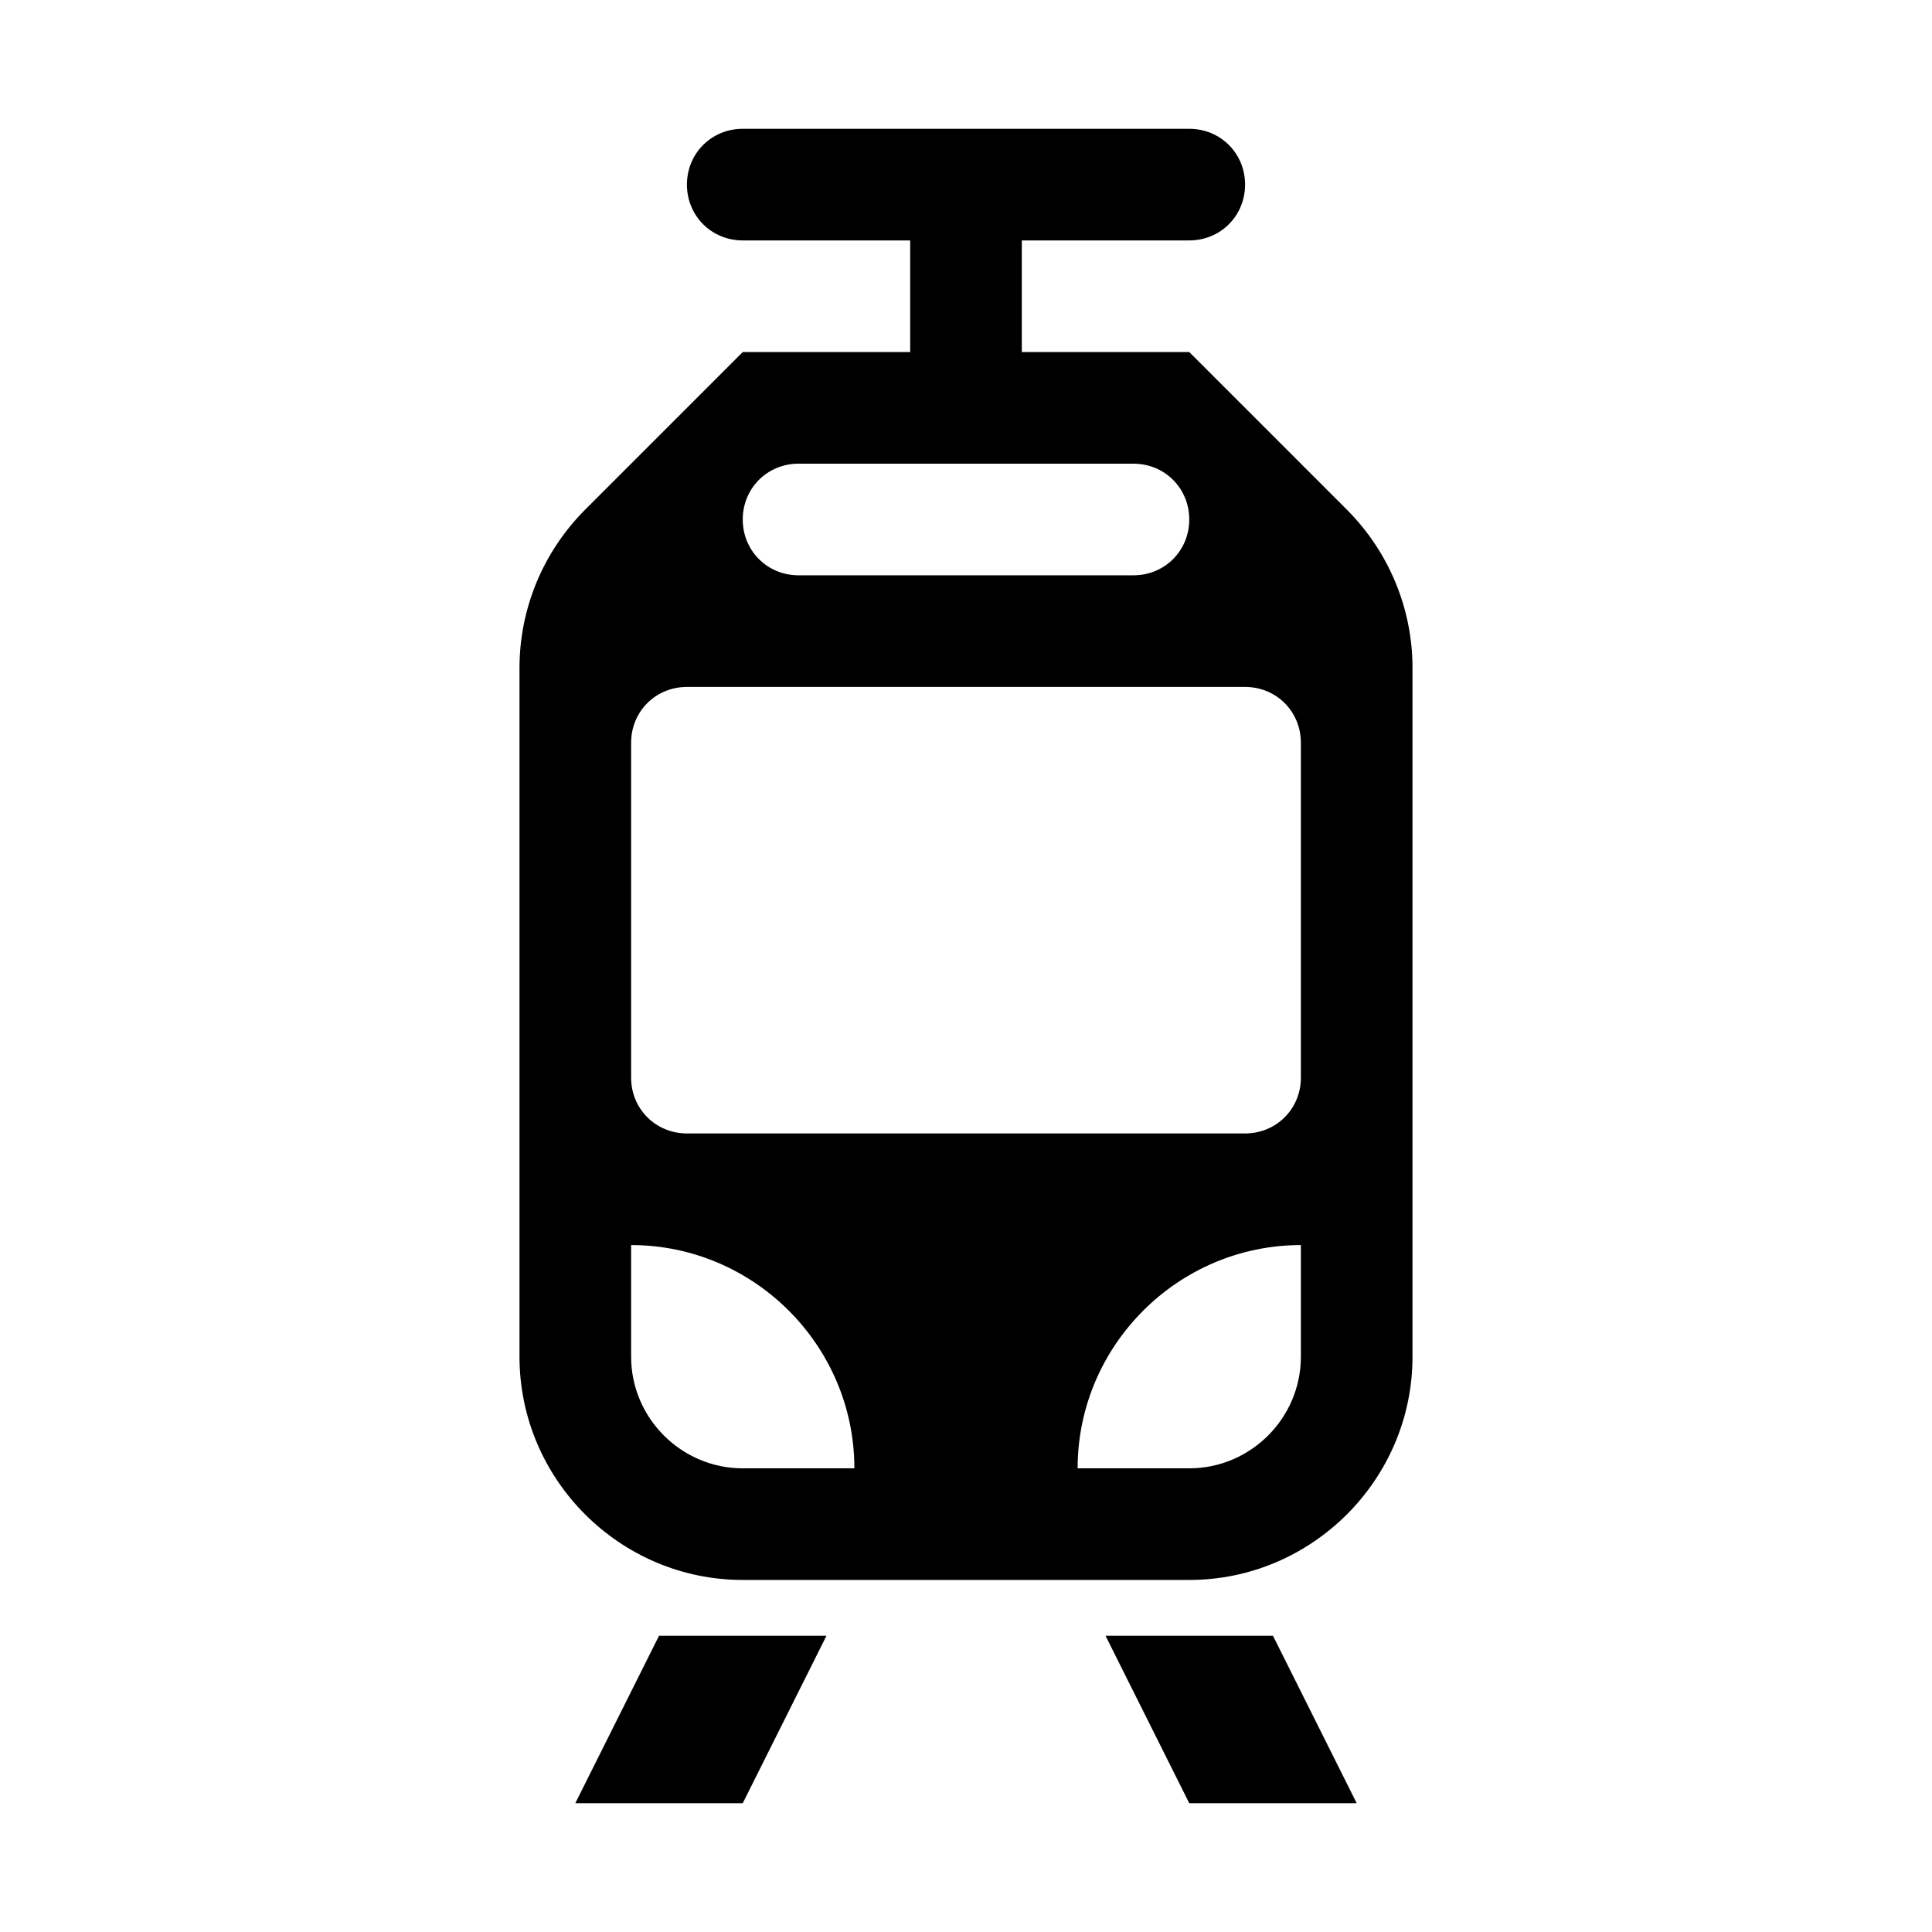
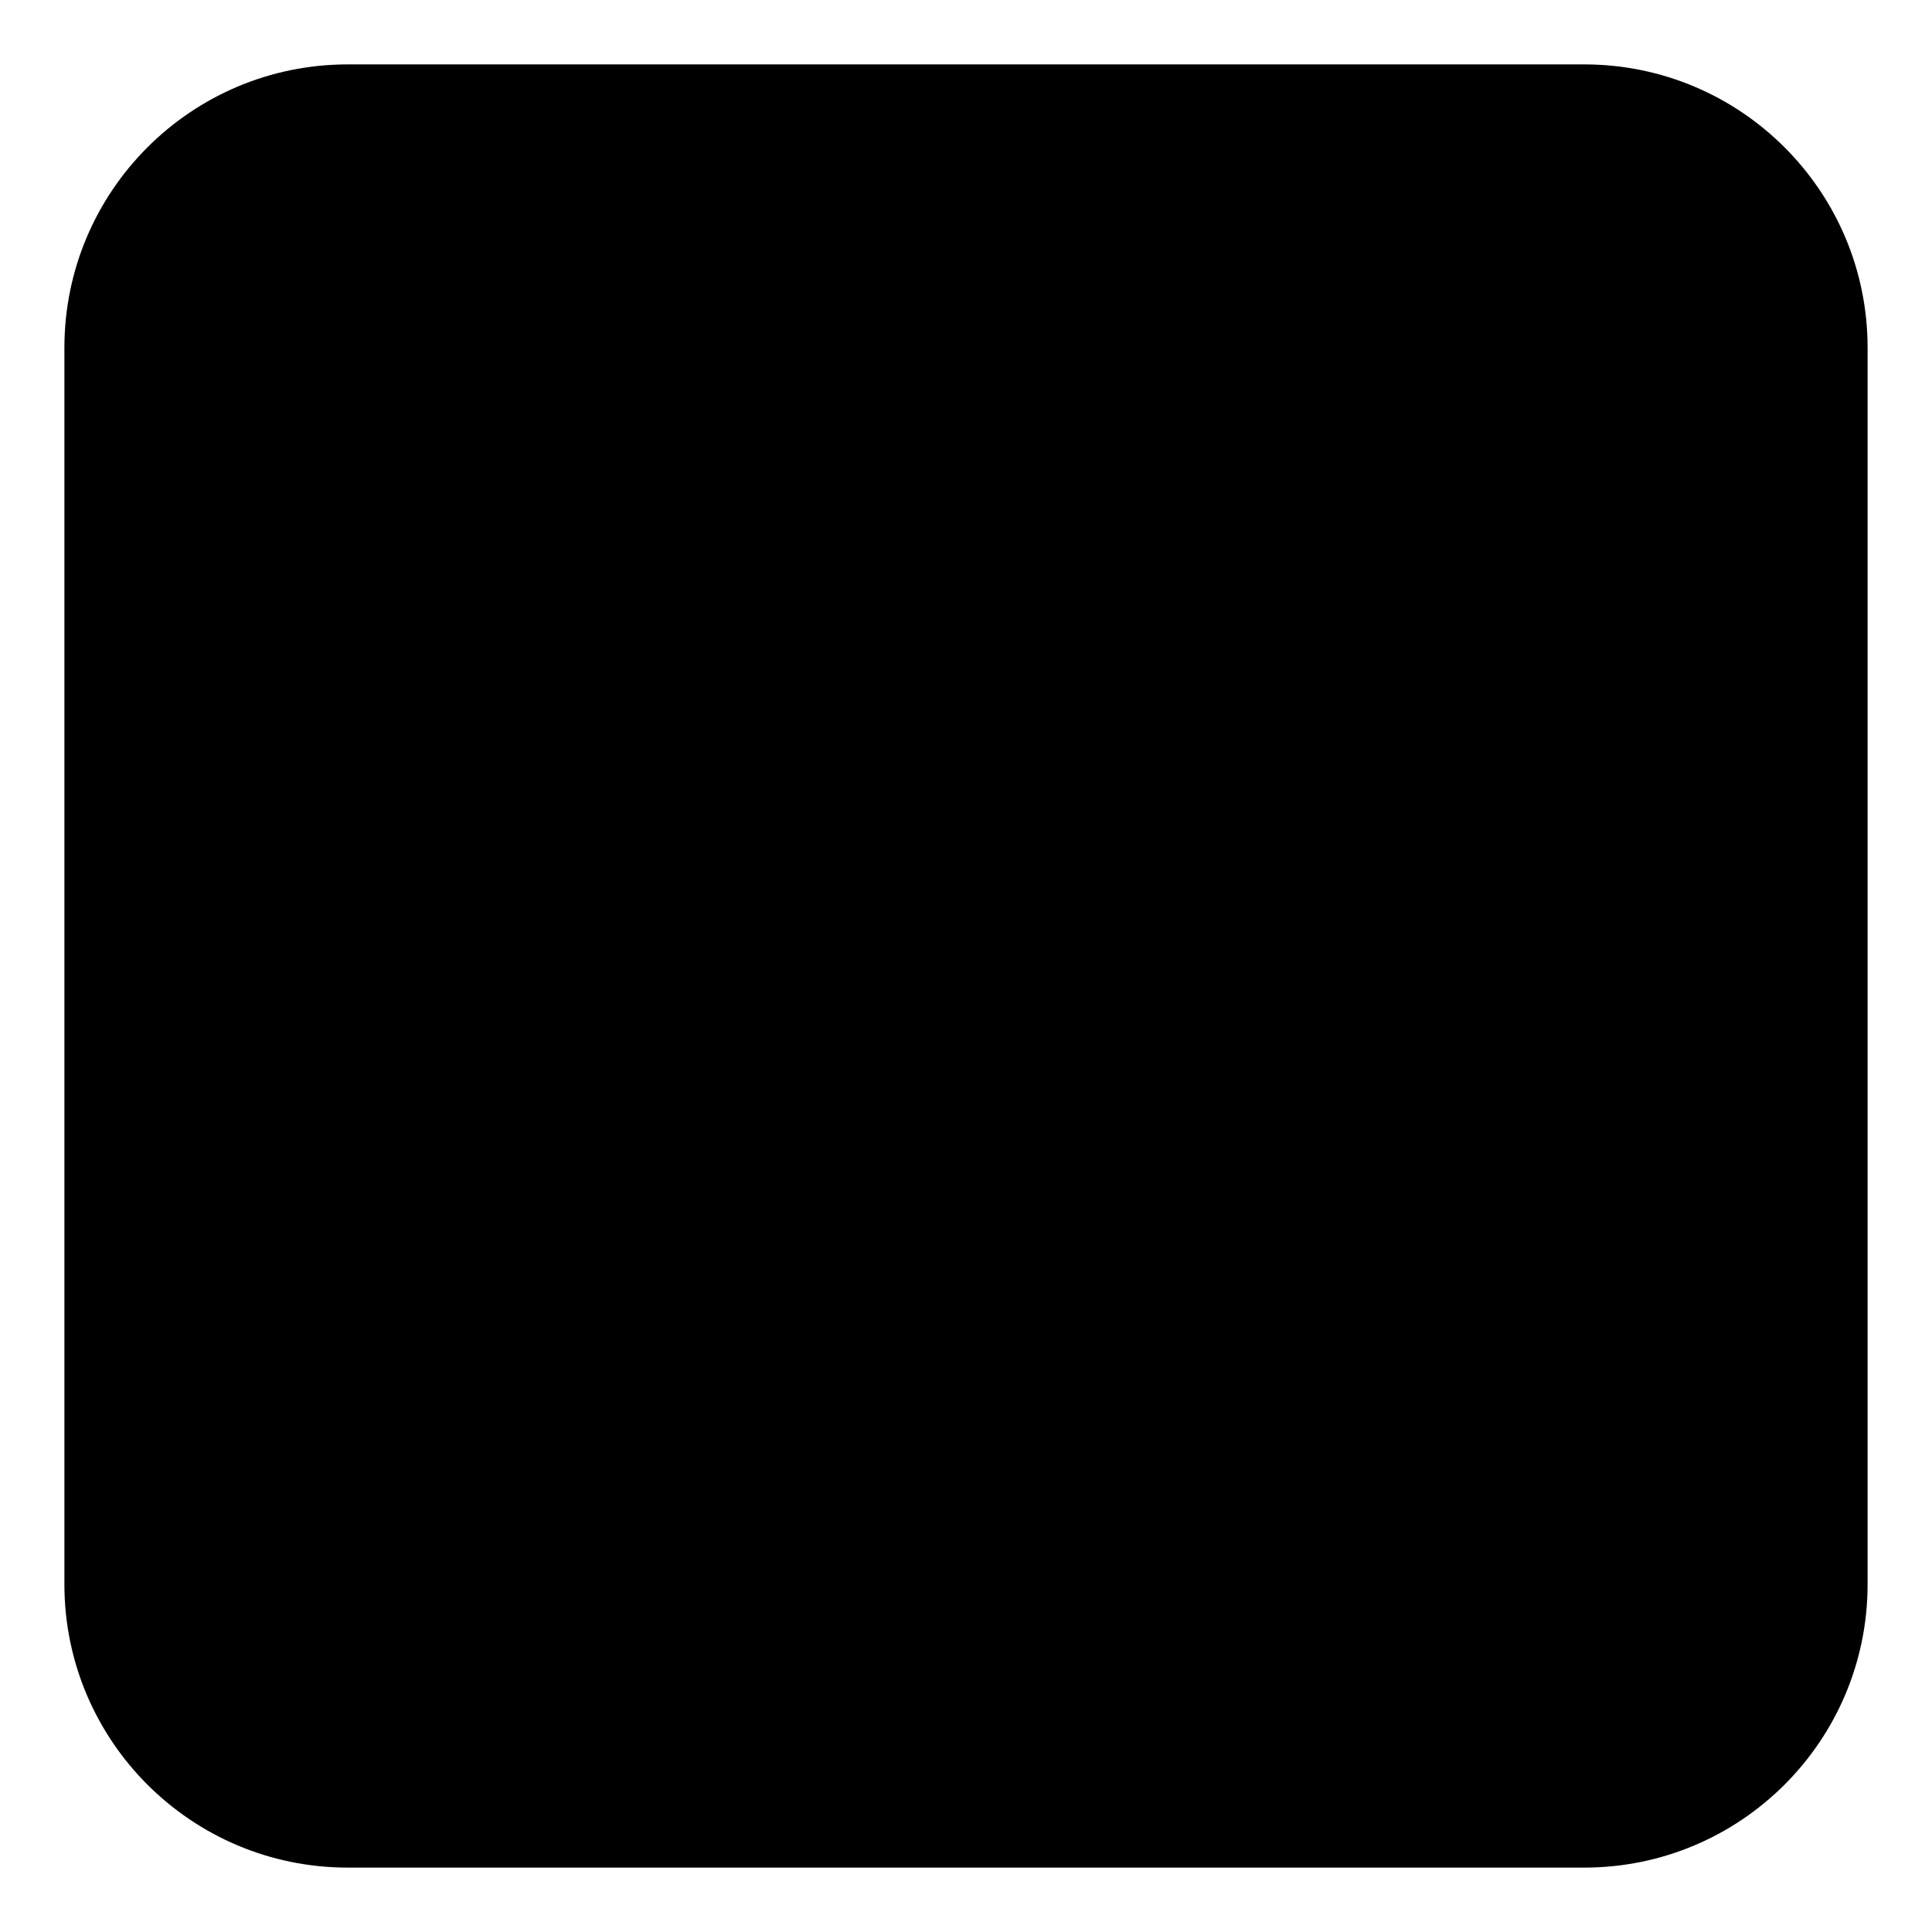
<svg xmlns="http://www.w3.org/2000/svg" viewBox="0 0 15 15" version="1.1" width="18" height="18">
+   <rect x="0.5" y="0.5" width="14" height="14" rx="2.2" ry="2.2" fill="#000000" />
+   <rect x="2" y="2" width="11" height="11" rx="1.6" ry="1.6" fill="#000000" />
  <g transform="translate(7.5 7.5) scale(0.866667) translate(-7.5 -7.5)">
    <g transform="translate(0 0) scale(1)">
-       <path fill="#000000" d="M8 1L8 2L9.5 2L10.91 3.41C11.29 3.79 11.5 4.3 11.5 4.83L11.5 11C11.5 12.1 10.6 13 9.5 13L5.5 13C4.4 13 3.5 12.1 3.5 11L3.5 4.83C3.5 4.3 3.71 3.79 4.09 3.41L5.5 2L7 2L7 1L5.5 1C5.22 1 5 0.78 5 0.5C5 0.22 5.22 0 5.5 0L9.5 0C9.78 0 10 0.22 10 0.5C10 0.78 9.78 1 9.5 1L8 1ZM6.25 13.5L5.5 15L4 15L4.75 13.5L6.25 13.5ZM10.25 13.5L11 15L9.5 15L8.75 13.5L10.25 13.5ZM8.5 12L9.5 12C10.05 12 10.5 11.55 10.5 11L10.5 10C9.4 10 8.5 10.9 8.5 12ZM6.5 12C6.5 10.9 5.6 10 4.5 10L4.5 11C4.5 11.55 4.95 12 5.5 12L6.5 12ZM4.5 5.5L4.5 8.5C4.5 8.78 4.72 9 5 9L10 9C10.28 9 10.5 8.78 10.5 8.5L10.5 5.5C10.5 5.22 10.28 5 10 5L5 5C4.72 5 4.5 5.22 4.5 5.5ZM5.5 3.5C5.5 3.78 5.72 4 6 4L9 4C9.28 4 9.5 3.78 9.5 3.5C9.5 3.22 9.28 3 9 3L6 3C5.72 3 5.5 3.22 5.5 3.5Z" />
+       <path fill="transparent" d="M8 1L8 2L9.5 2L10.91 3.41C11.29 3.79 11.5 4.3 11.5 4.83L11.5 11C11.5 12.1 10.6 13 9.5 13L5.5 13C4.4 13 3.5 12.1 3.5 11L3.5 4.83C3.5 4.3 3.71 3.79 4.09 3.41L5.5 2L7 2L7 1L5.5 1C5.22 1 5 0.78 5 0.5C5 0.22 5.22 0 5.5 0L9.5 0C9.78 0 10 0.22 10 0.5C10 0.78 9.78 1 9.5 1L8 1ZM6.25 13.5L5.5 15L4 15L4.75 13.5L6.25 13.5ZM10.25 13.5L11 15L9.5 15L8.75 13.5L10.25 13.5ZM8.5 12L9.5 12C10.05 12 10.5 11.55 10.5 11L10.5 10C9.4 10 8.5 10.9 8.5 12ZM6.5 12C6.5 10.9 5.6 10 4.5 10L4.5 11C4.5 11.55 4.95 12 5.5 12L6.5 12ZM4.5 5.5L4.5 8.5C4.5 8.78 4.72 9 5 9L10 9C10.28 9 10.5 8.78 10.5 8.5L10.5 5.5C10.5 5.22 10.28 5 10 5L5 5C4.72 5 4.5 5.22 4.5 5.5ZM5.5 3.5C5.5 3.78 5.72 4 6 4L9 4C9.28 4 9.5 3.78 9.5 3.5C9.5 3.22 9.28 3 9 3L6 3C5.72 3 5.5 3.22 5.5 3.5Z" />
    </g>
  </g>
</svg>
